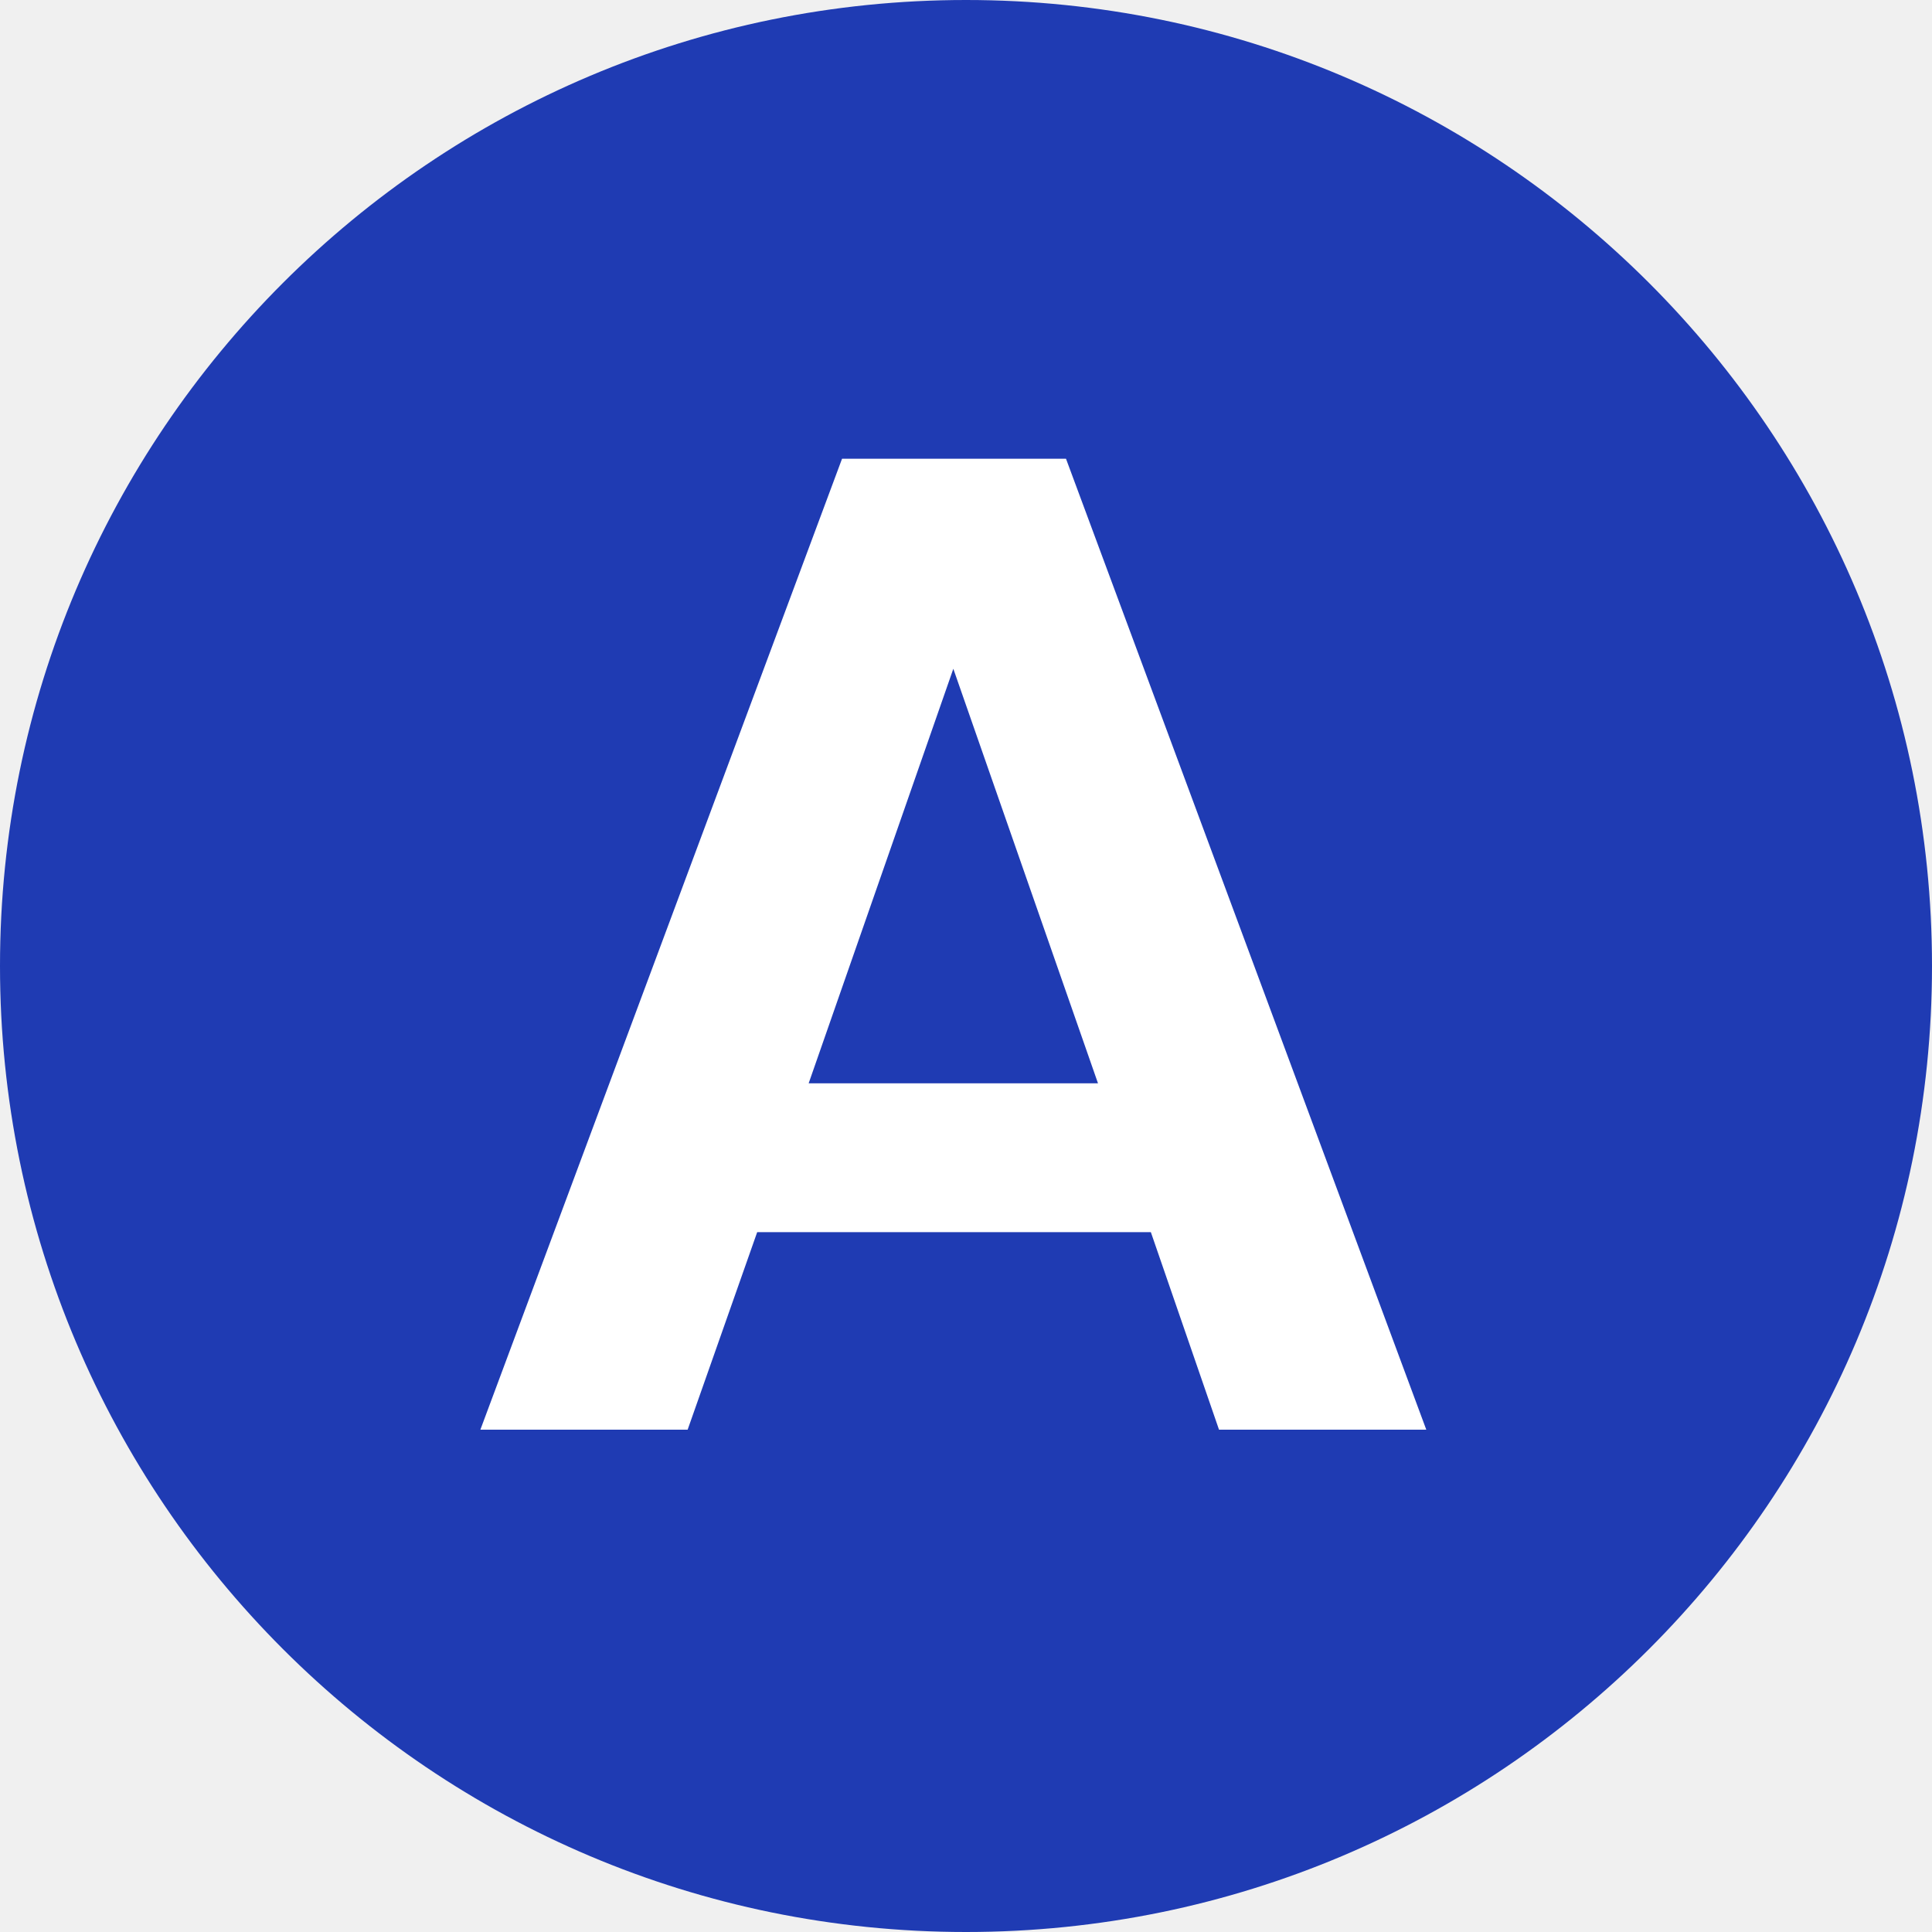
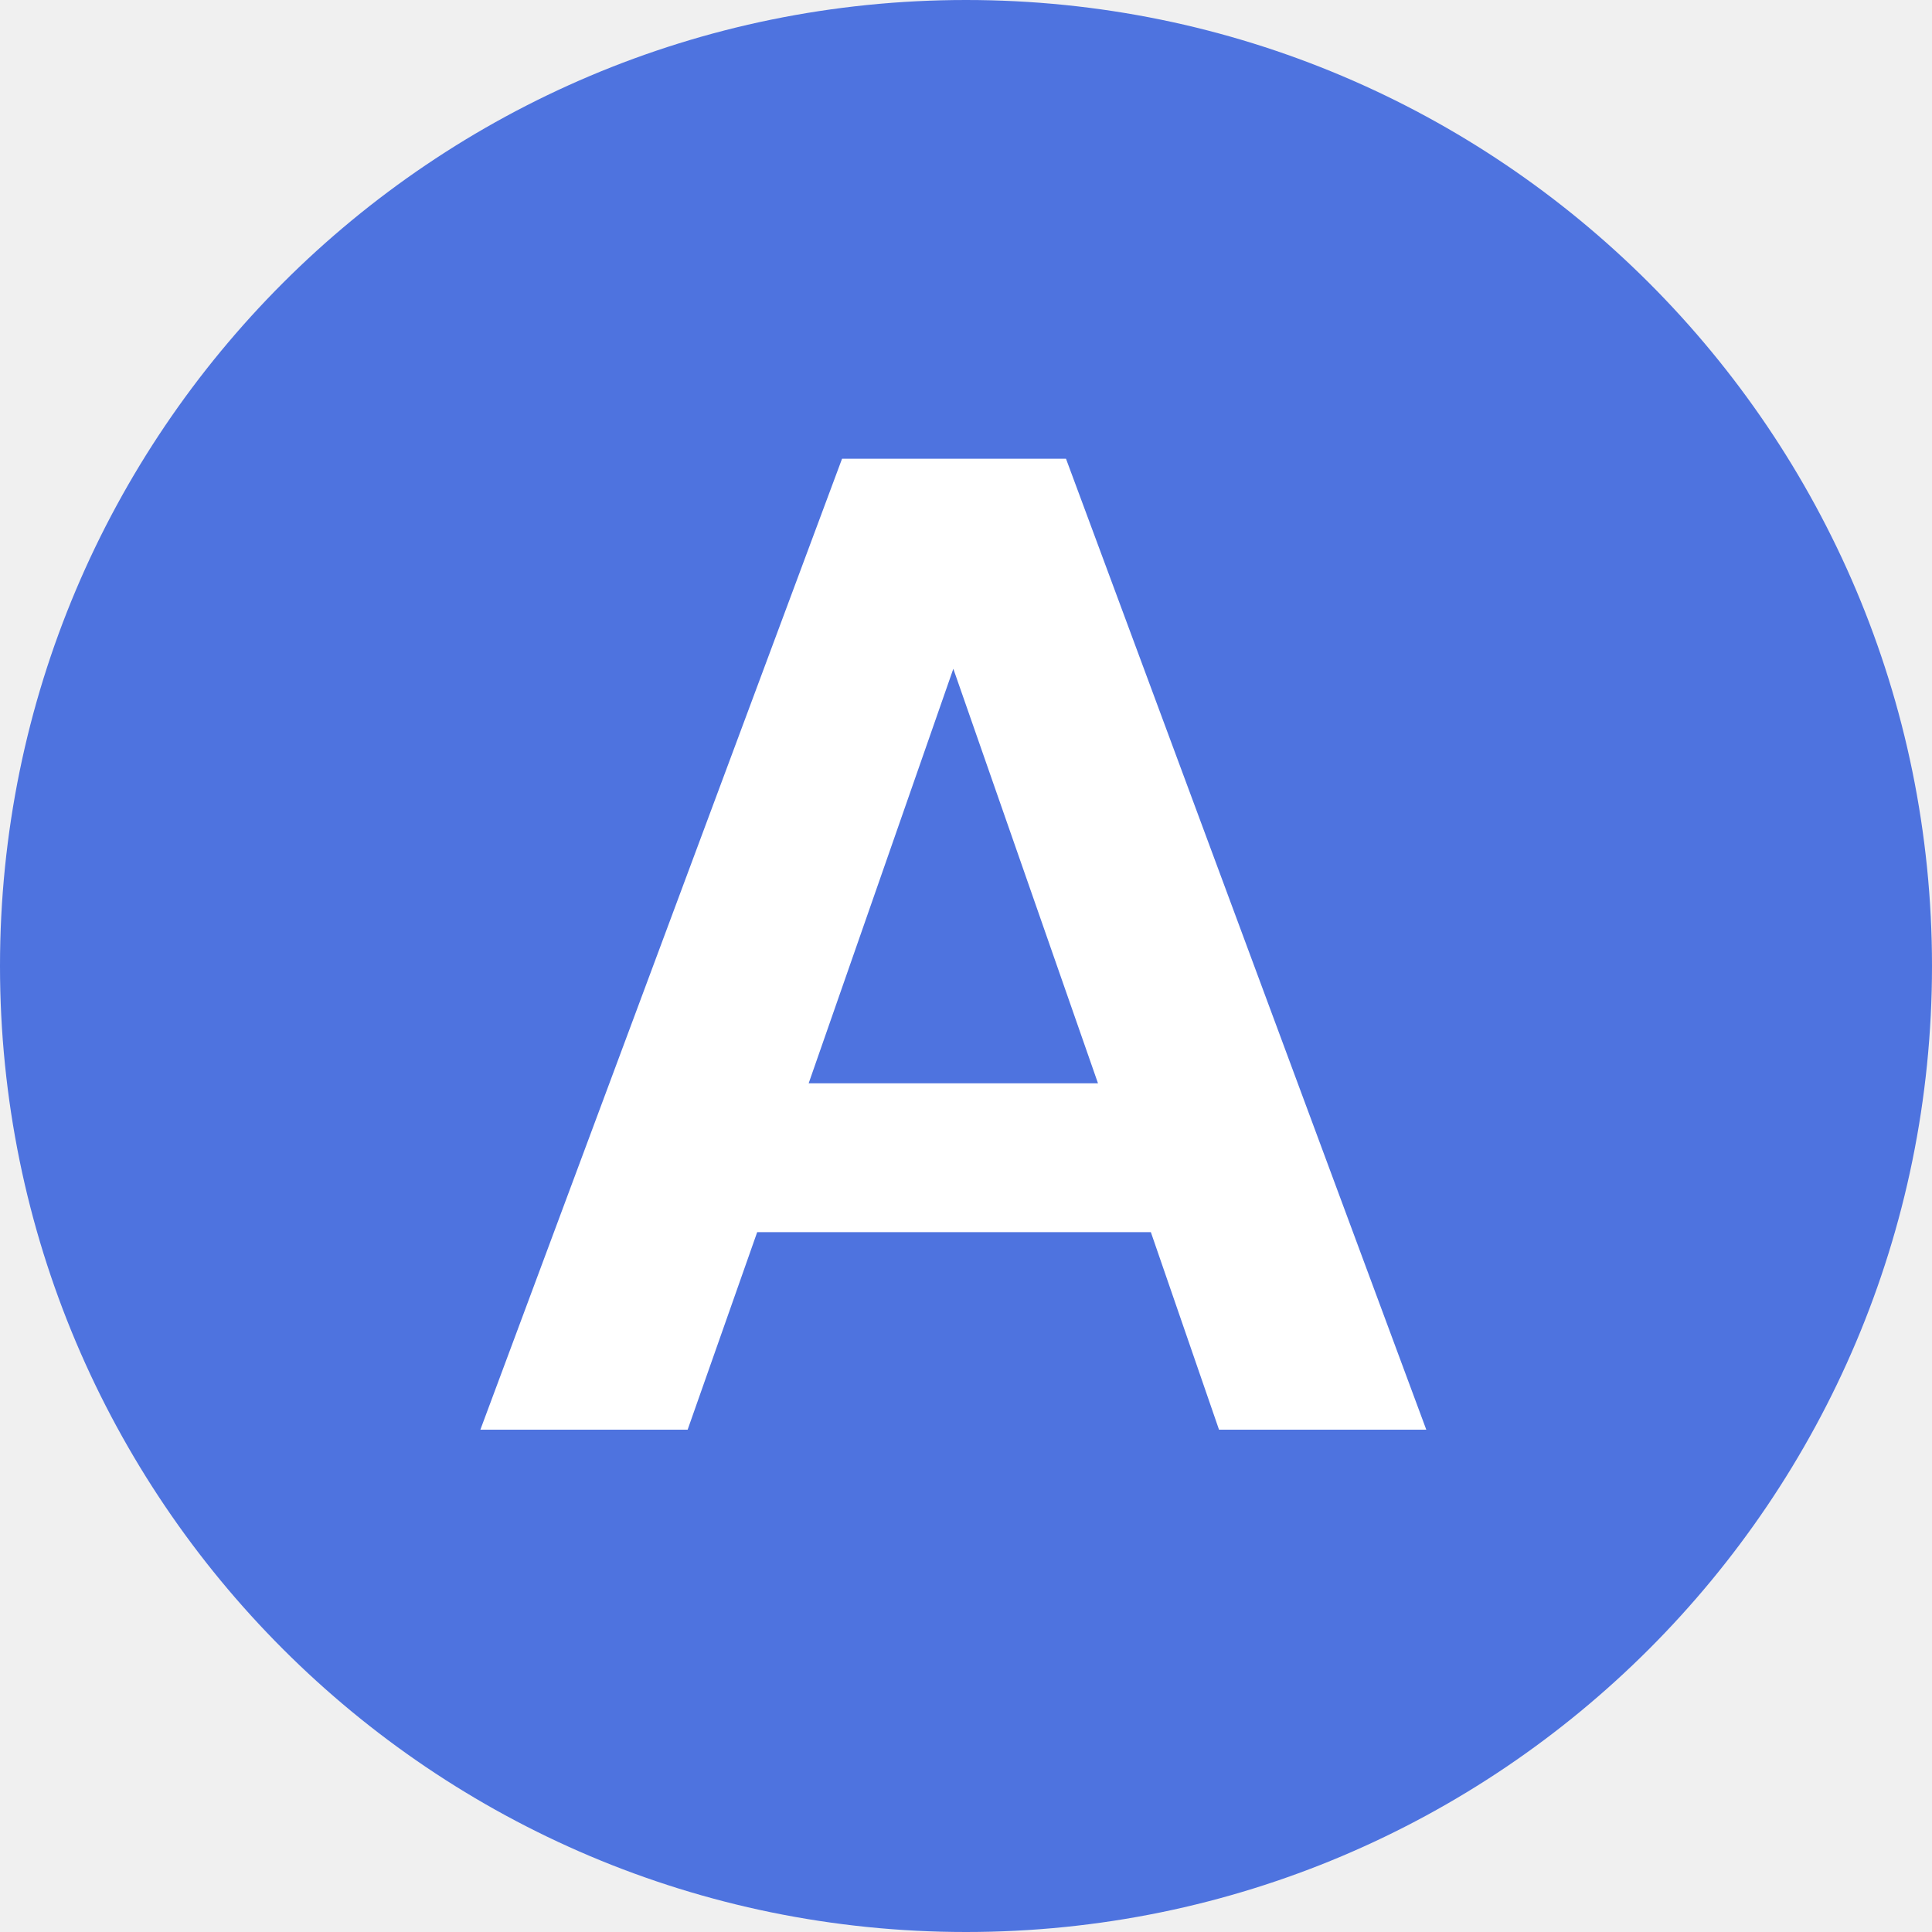
<svg xmlns="http://www.w3.org/2000/svg" width="50" height="50" viewBox="0 0 50 50" fill="none">
-   <circle cx="25" cy="25" r="25" fill="#1F3BB3" />
+   <circle cx="25" cy="25" r="25" fill="#4e73df" />
  <path d="M29.784 31.888H19.596L17.796 37H12.432L21.792 11.872H27.588L36.912 37H31.548L29.784 31.888ZM28.416 28.036L24.672 17.308L20.928 28.036H28.416Z" fill="white" />
</svg>
